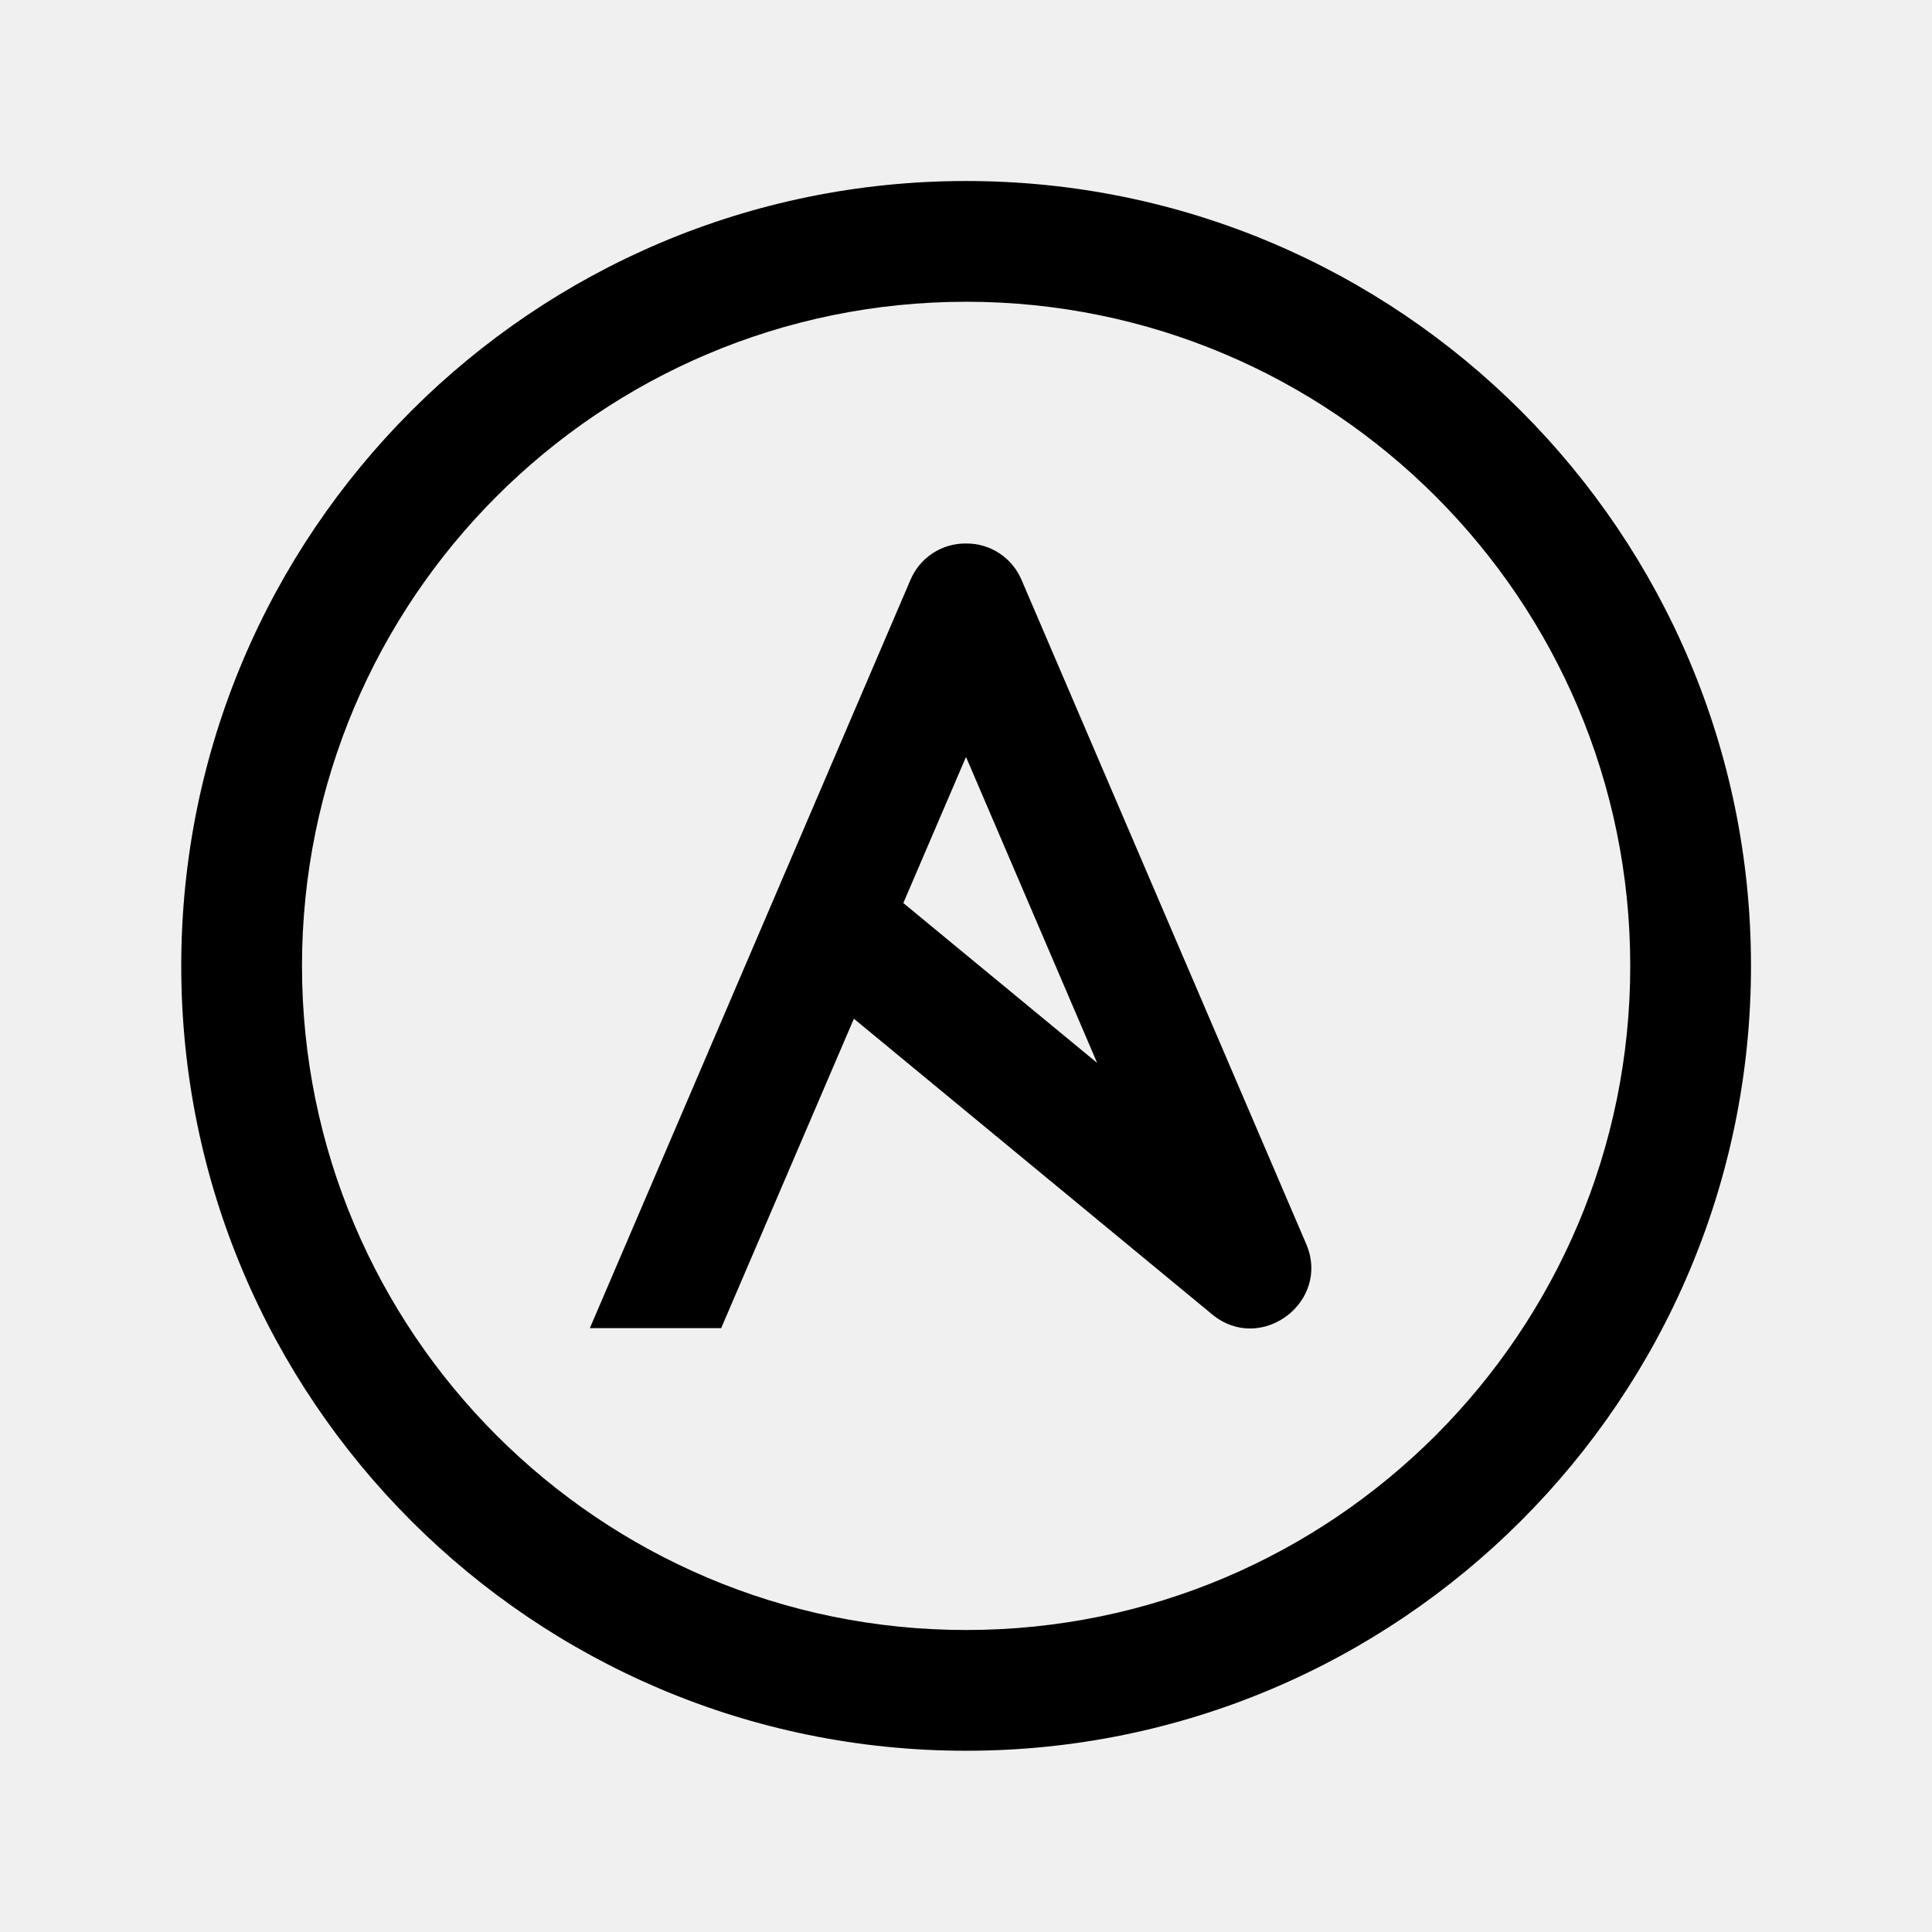
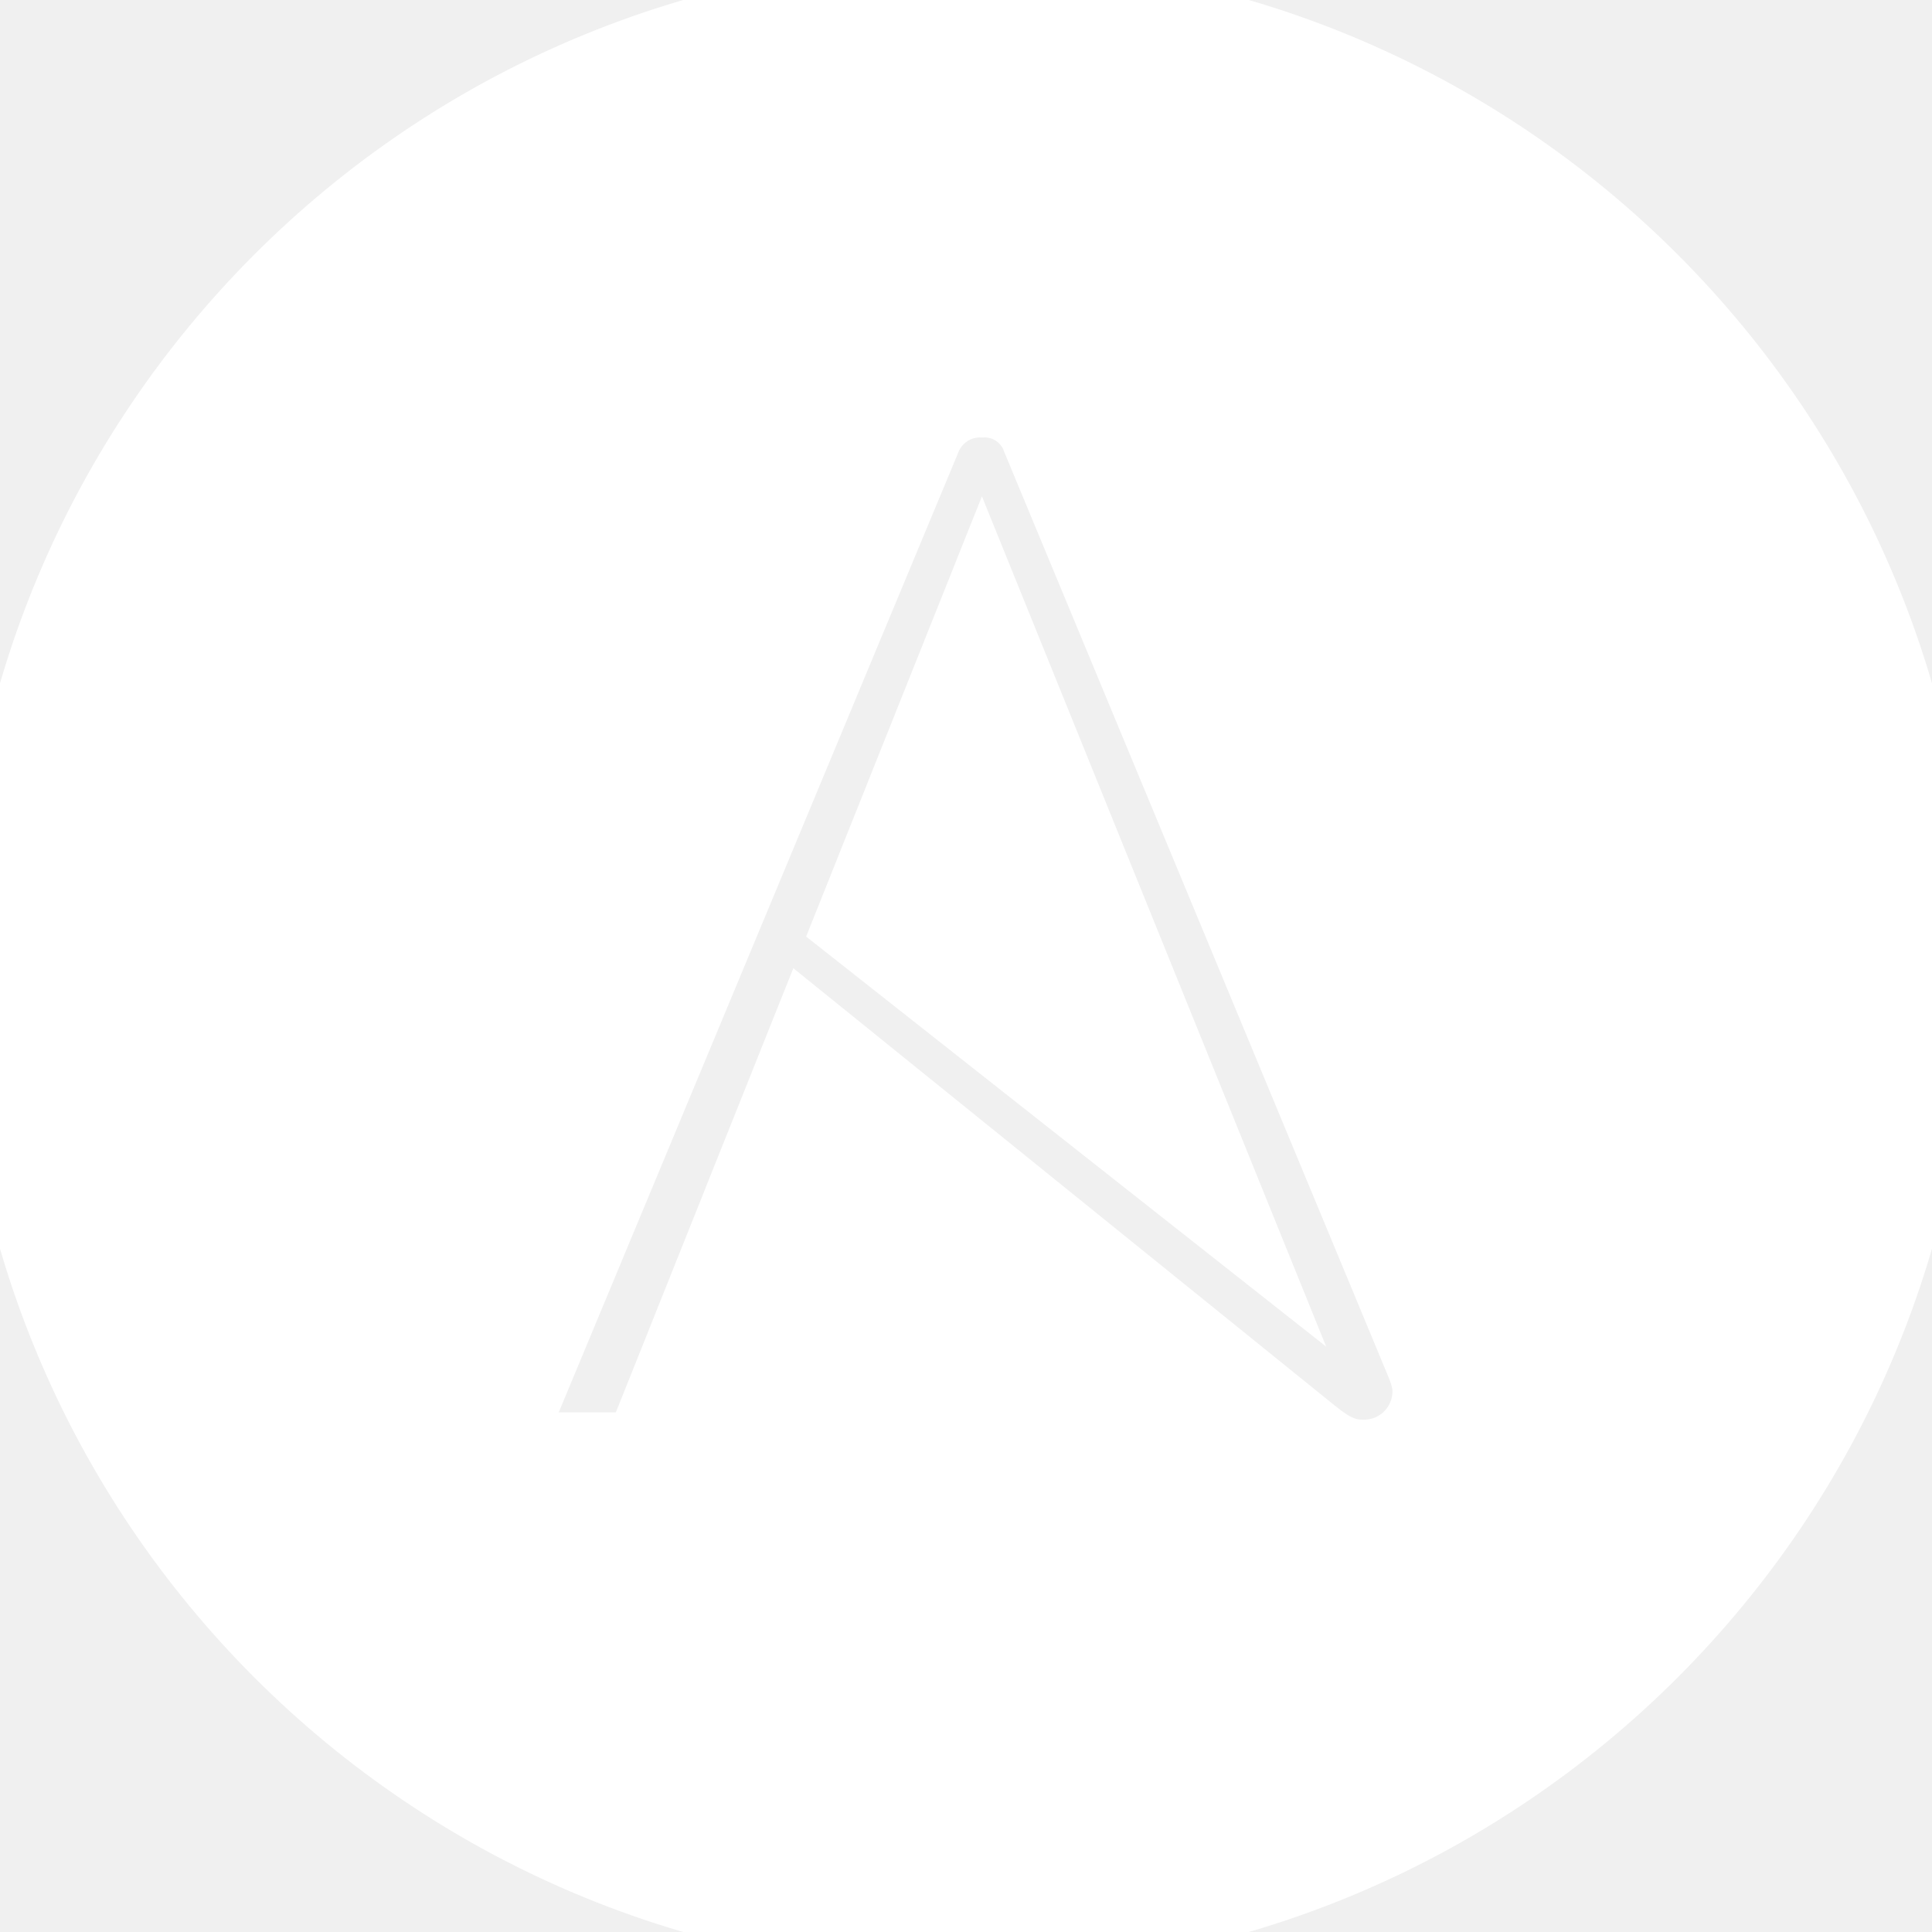
- <svg xmlns="http://www.w3.org/2000/svg" width="32" height="32">
-   <path d="M16.002 2.998c-7.177 0-13 5.824-13 13 0 7.178 5.822 13.001 13 13 7.176 0 13-5.823 13-13 0-7.176-5.824-13-13-13zm0 2c6.071 0 11 4.929 11 11 0 6.072-4.93 11.001-11 11-6.072 0-11-4.928-11-11 0-6.071 4.928-11 11-11zM16 9.002a.986.986 0 0 0-.92.603L9.77 21.998h2.175l2.198-5.125 5.935 4.898c.804.664 1.967-.206 1.557-1.166l-4.715-11a.987.987 0 0 0-.92-.603zm0 3.535 2.172 5.068-3.21-2.648L16 12.537z" />
+ <svg xmlns="http://www.w3.org/2000/svg" fill="#fff" width="800" height="800" viewBox="0 0 24 24" stroke="#fff">
+   <path d="m10.617 11.473 4.686 3.695-3.102-7.662zM12 0C5.371 0 0 5.371 0 12s5.371 12 12 12 12-5.371 12-12S18.629 0 12 0zm5.797 17.305a.851.851 0 0 1-.875.83c-.236 0-.416-.09-.664-.293l-6.19-5-2.079 5.203H6.191L11.438 5.44a.79.79 0 0 1 .764-.506.756.756 0 0 1 .742.506l4.774 11.494c.045.111.08.234.08.348l-.001.023z" />
</svg>
